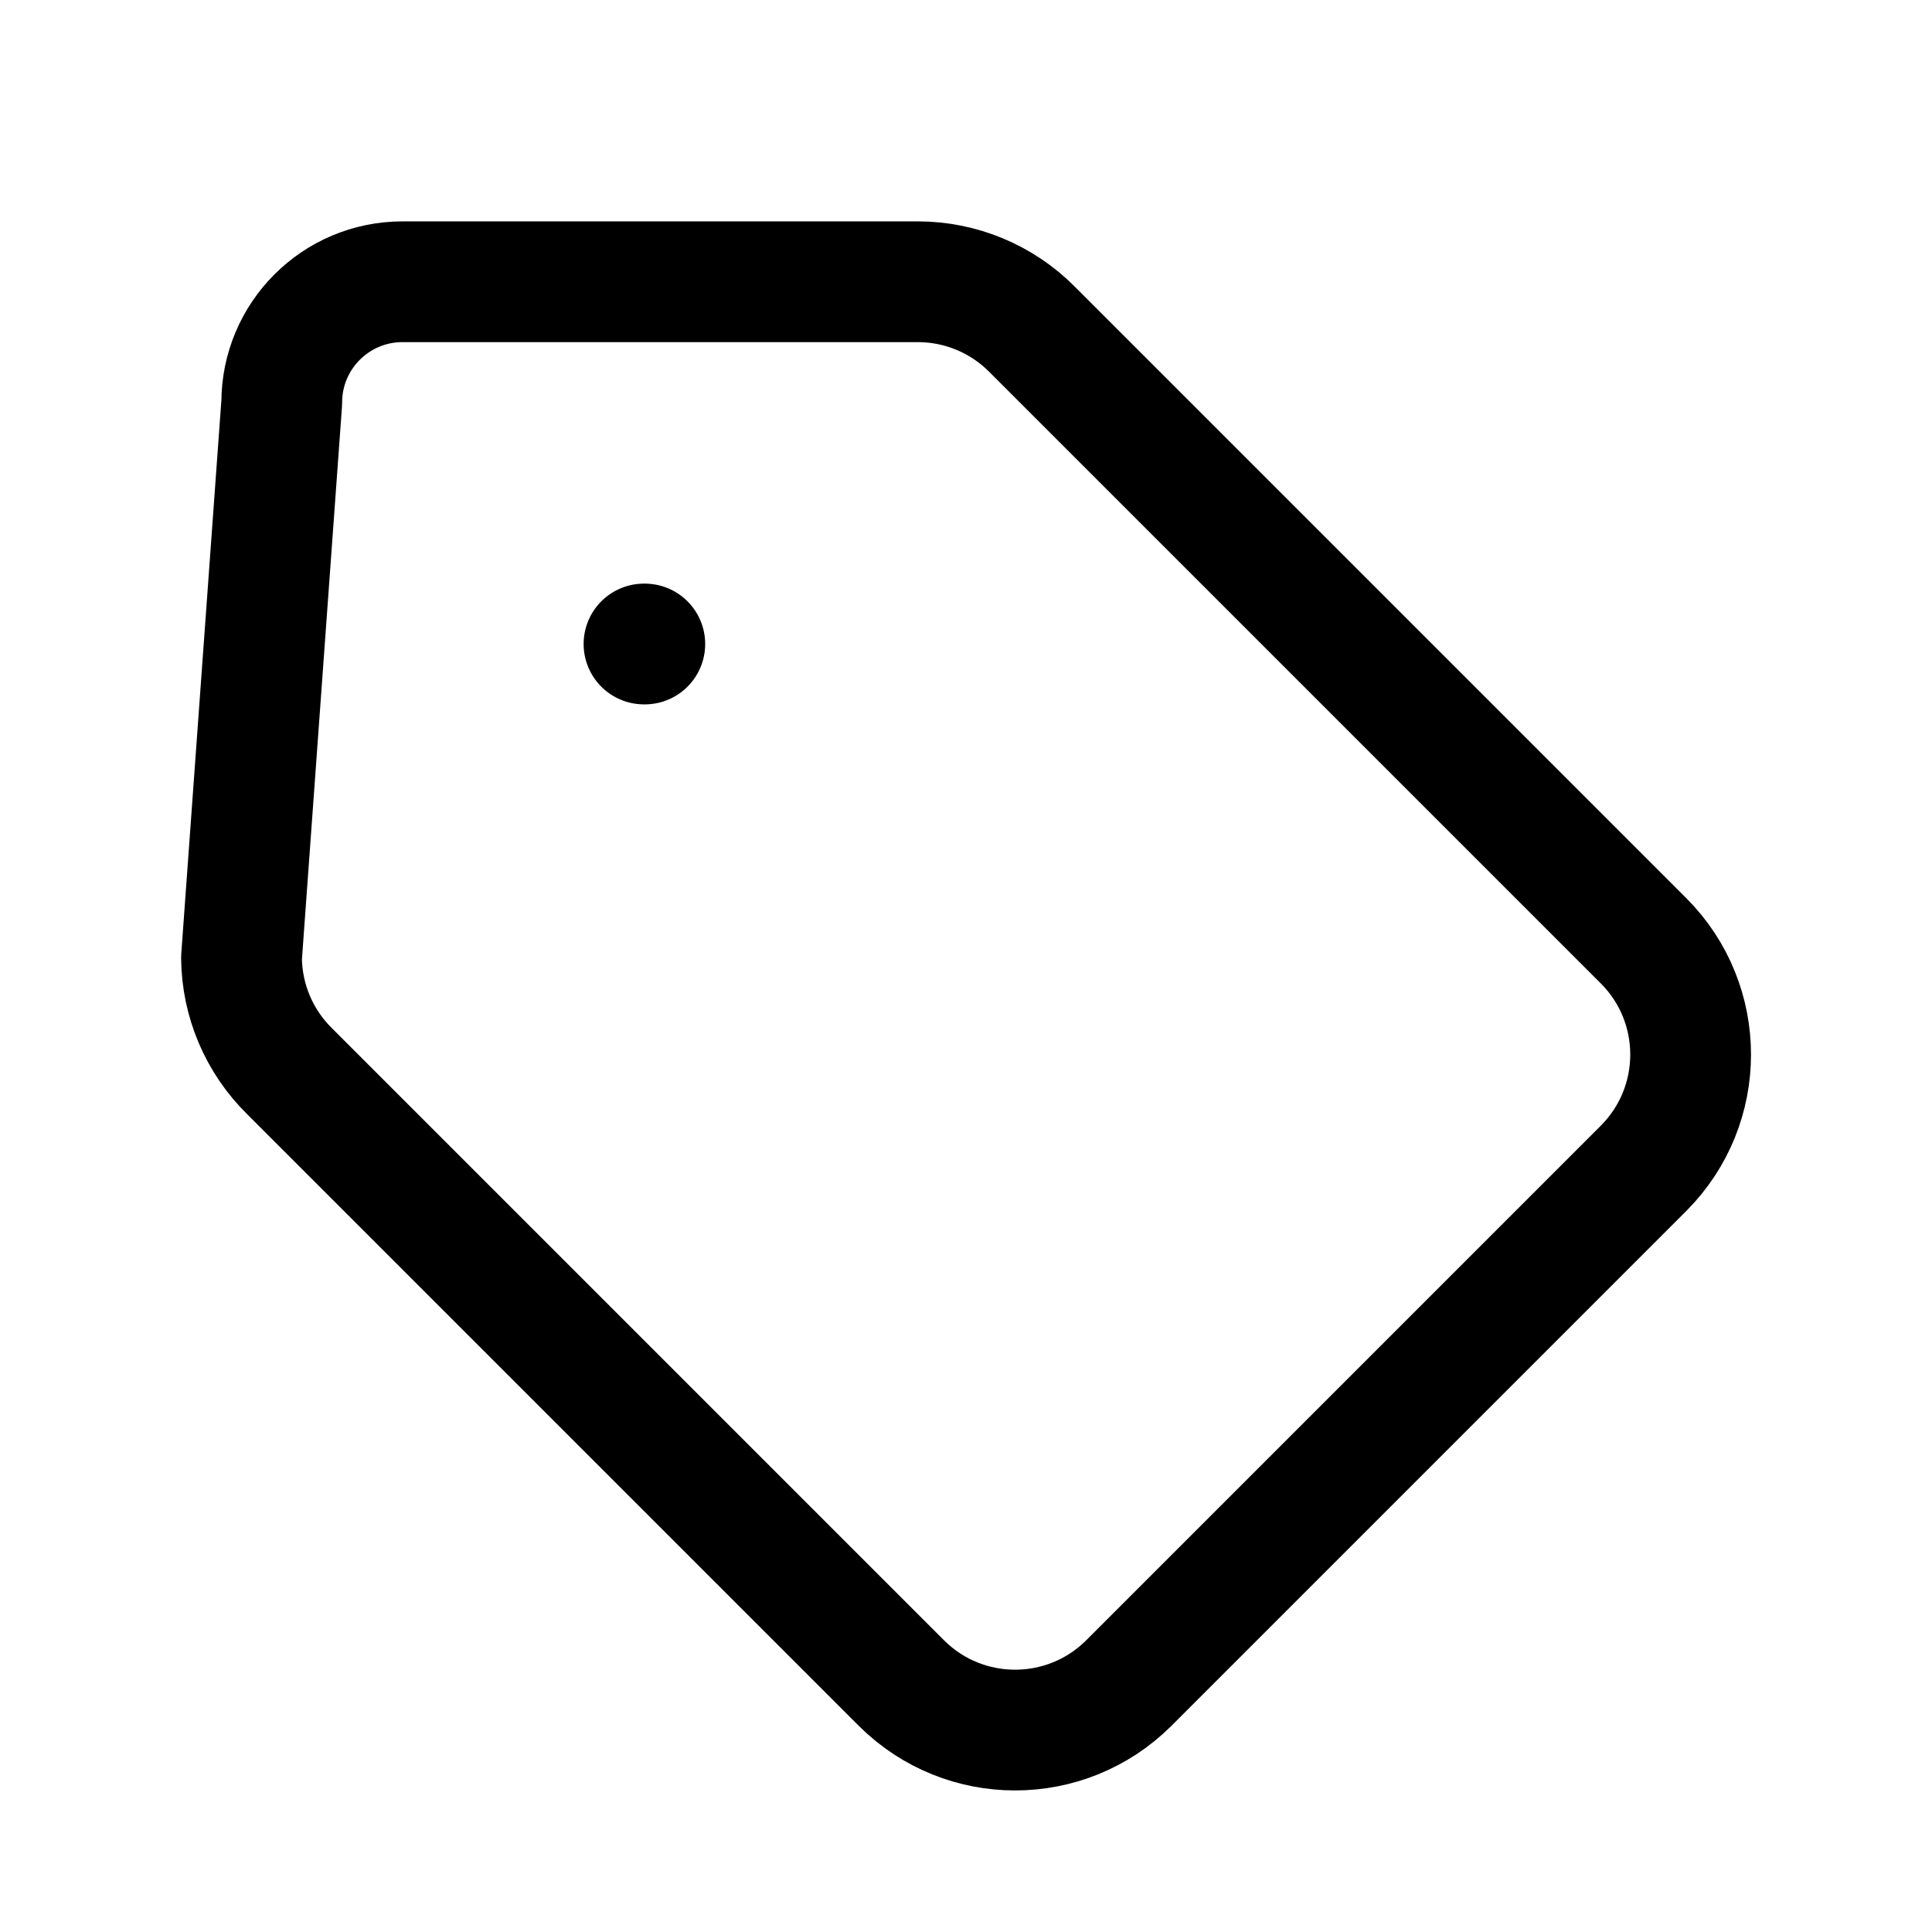
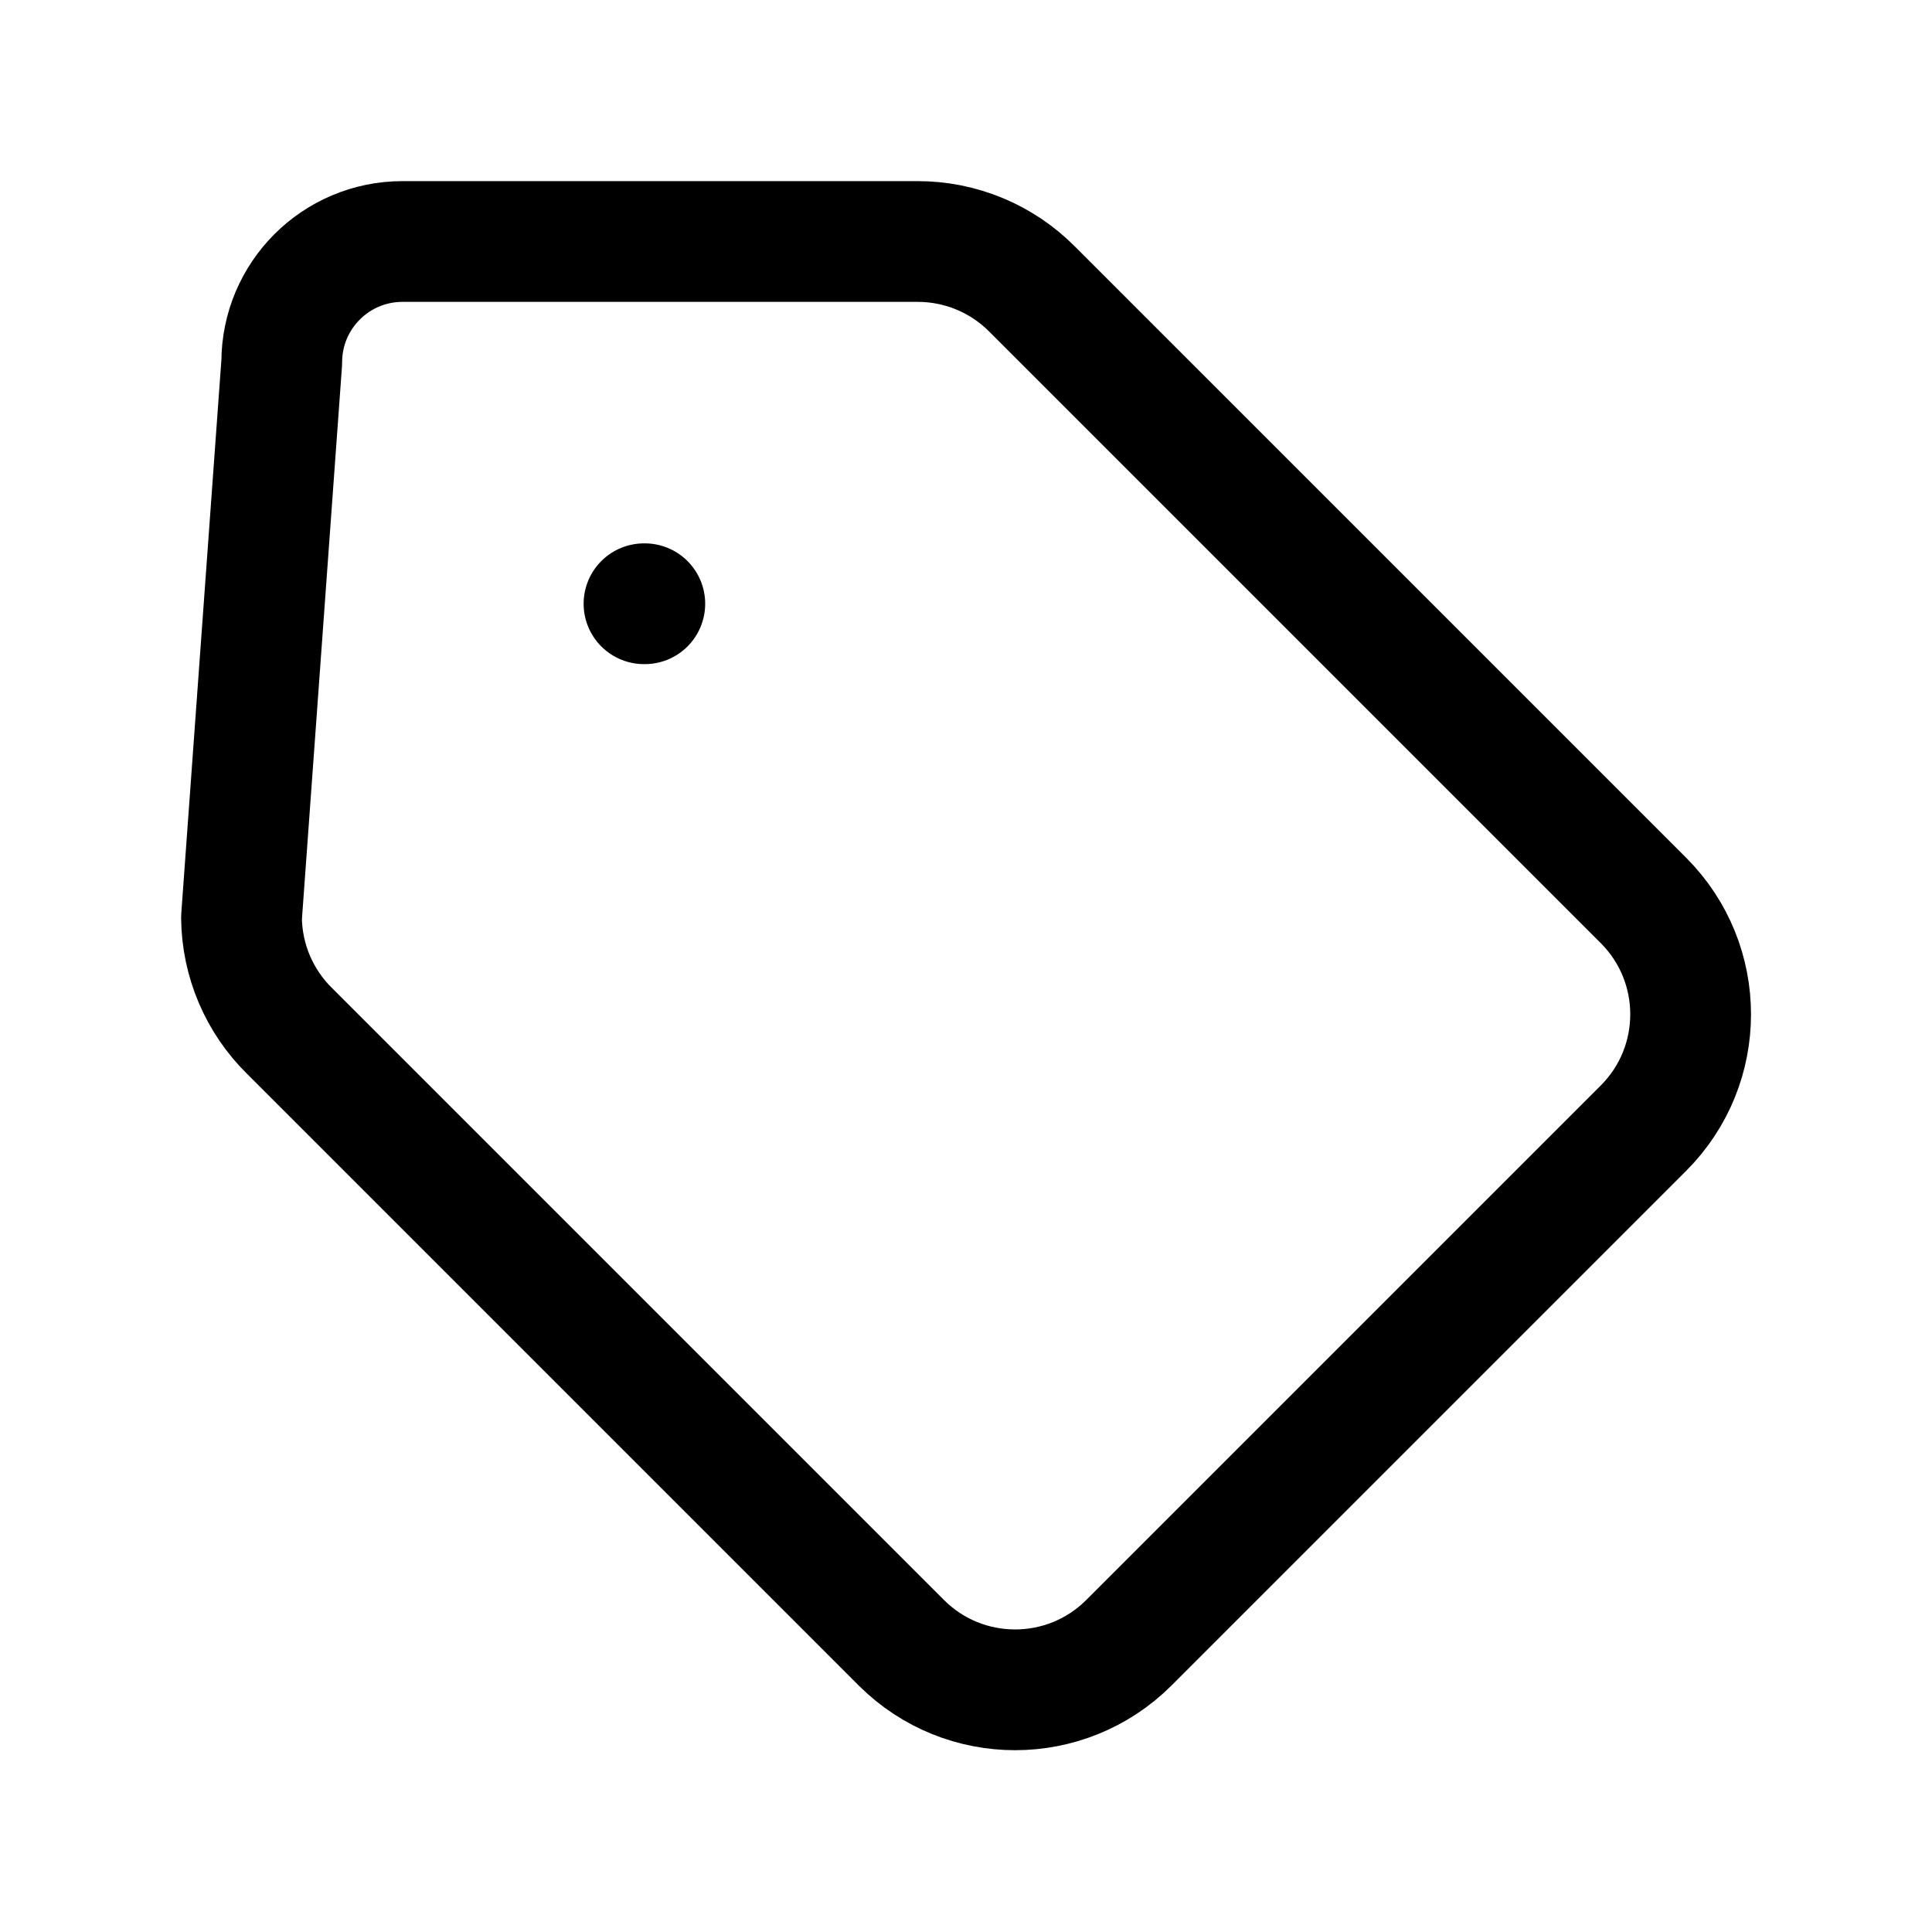
<svg xmlns="http://www.w3.org/2000/svg" viewBox="0 0 24 24" fill="none" stroke="currentColor" stroke-width="1.5" stroke-linecap="round" stroke-linejoin="round">
-   <path d="M3.5 5A1.5 1.5 0 0 1 5 3.5h6.4a2 2 0 0 1 1.42.59l7.6 7.6a2 2 0 0 1 0 2.82l-6.4 6.4a2 2 0 0 1-2.82 0l-7.6-7.6a2 2 0 0 1-.6-1.41Z" />
-   <path class="dot" d="M8 8h.01" />
+   <path d="M3.5 4.5A1.5 1.5 0 0 1 5 3h6.4a2 2 0 0 1 1.42.59l7.6 7.6a2 2 0 0 1 0 2.82l-6.4 6.4a2 2 0 0 1-2.82 0l-7.6-7.6a2 2 0 0 1-.6-1.41Z" />
+   <path class="dot" d="M8 7.5h.01" />
</svg>
